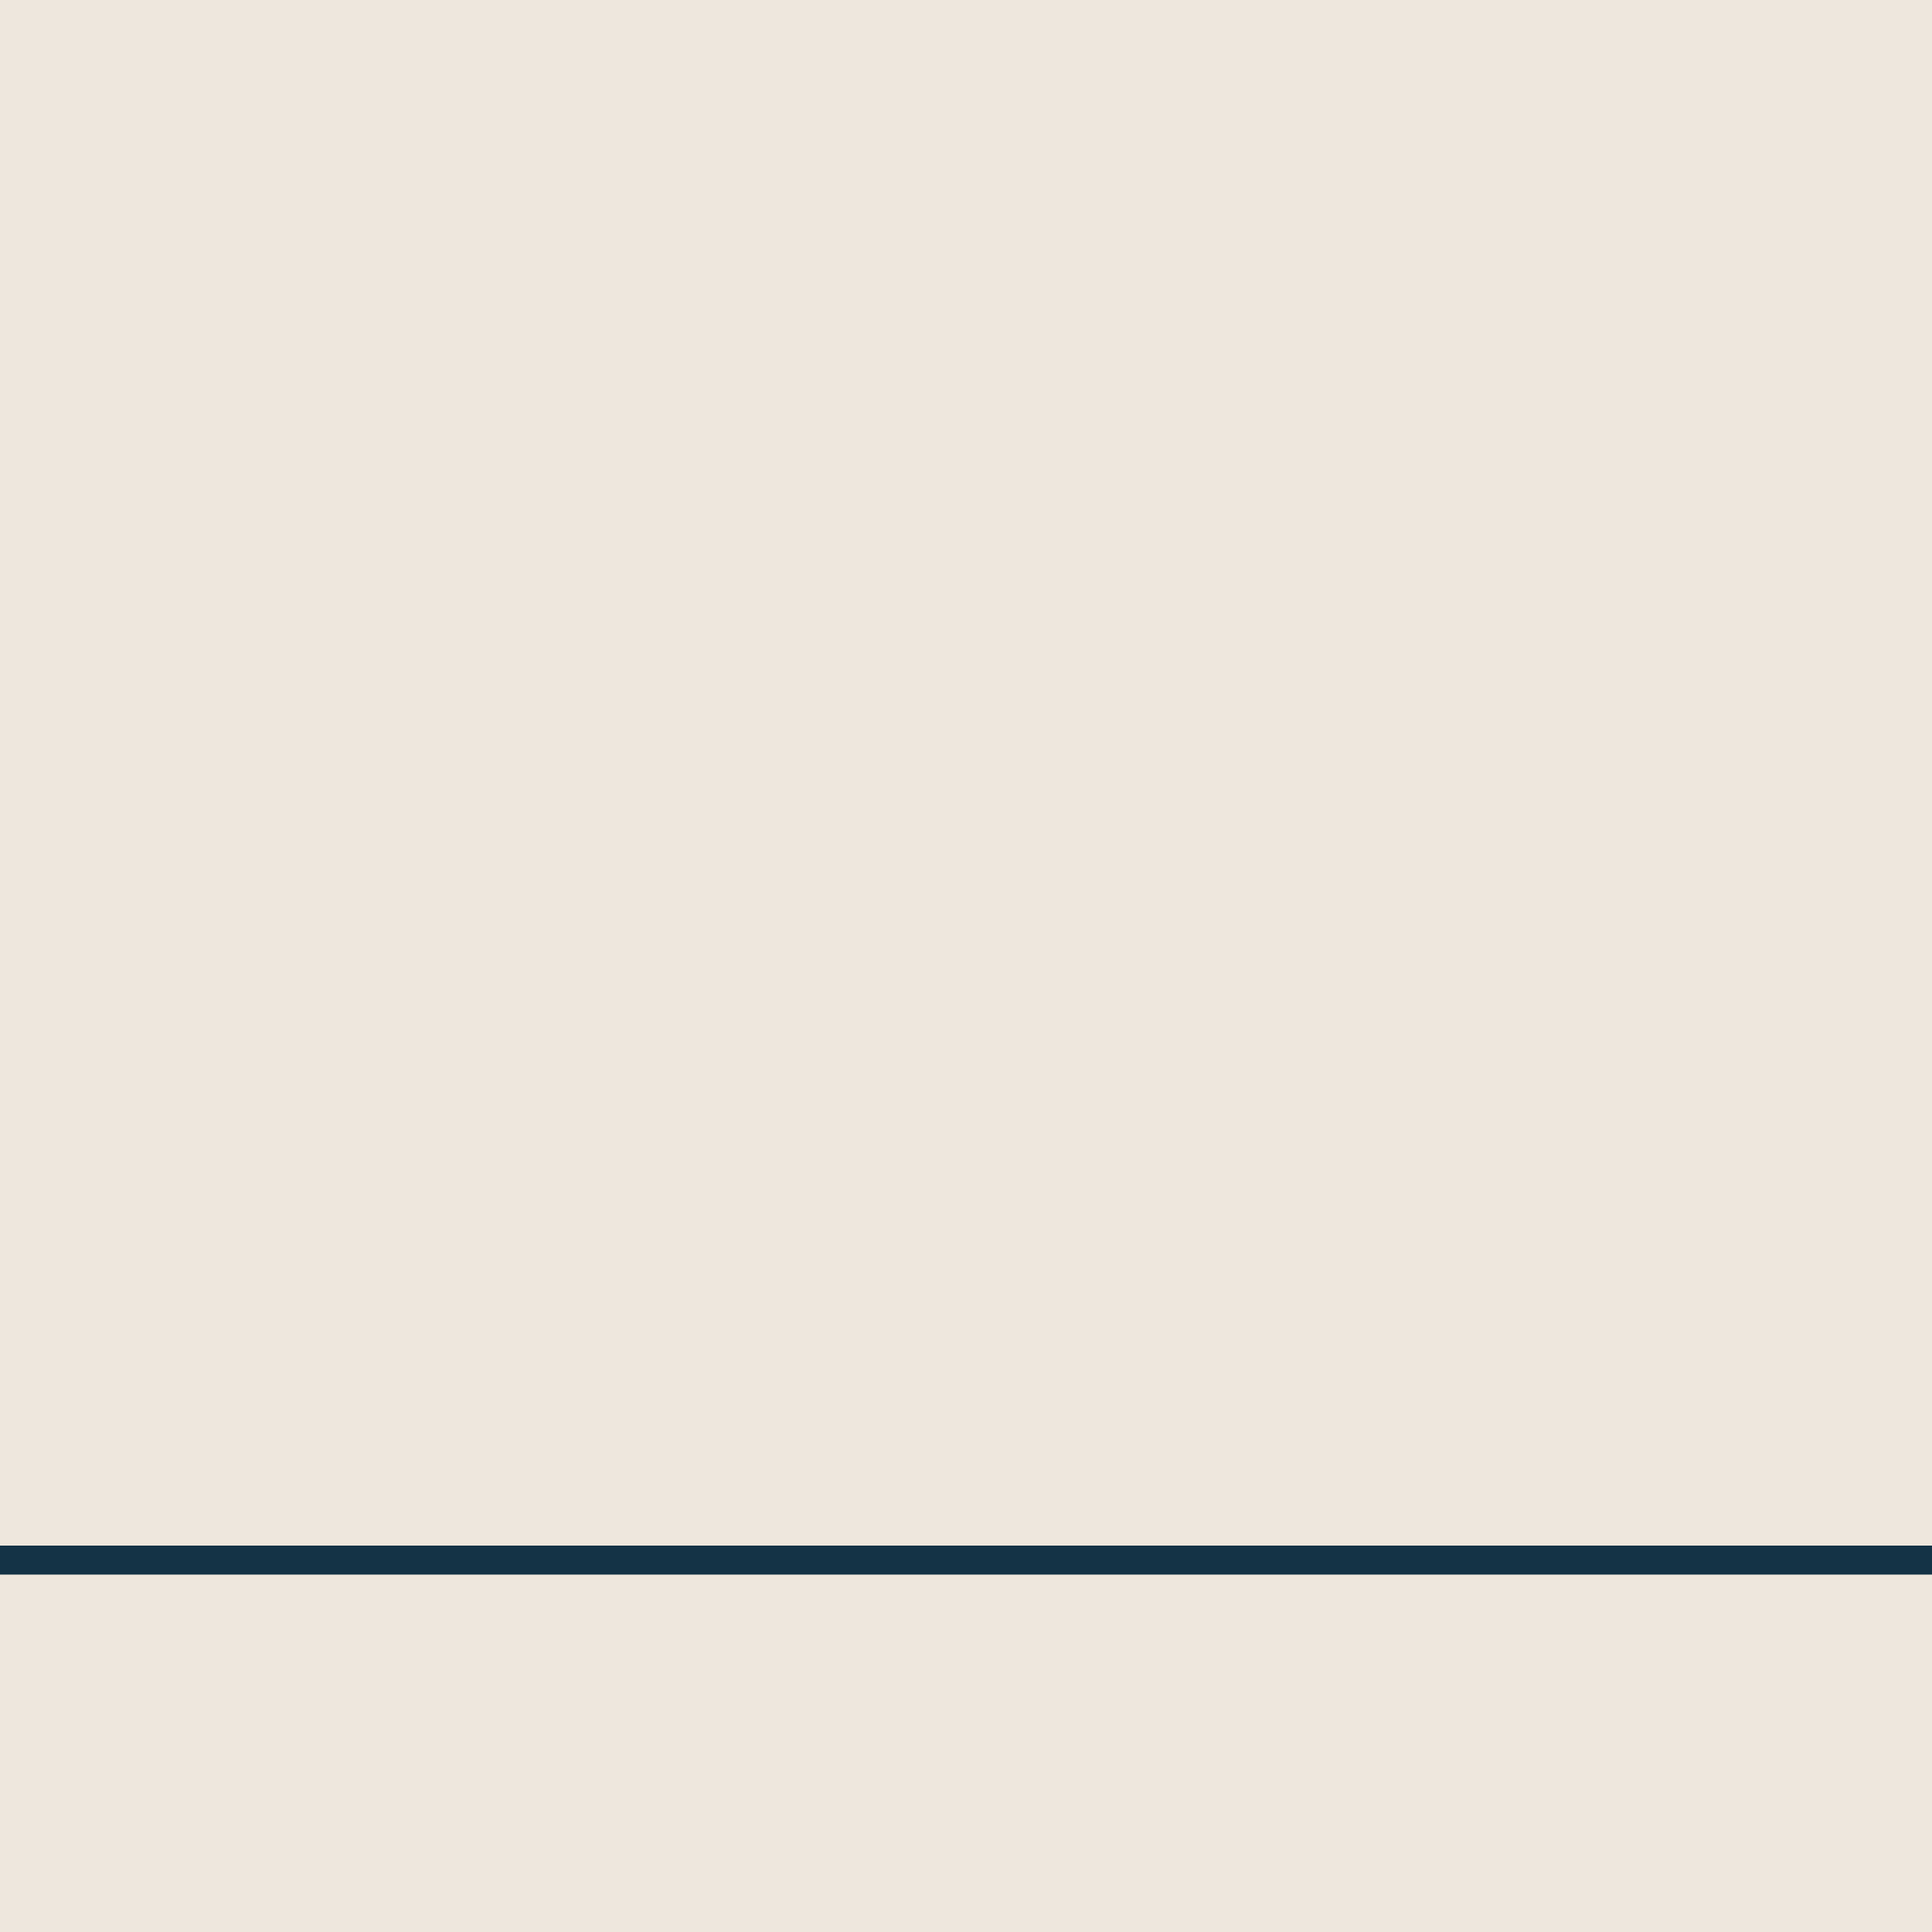
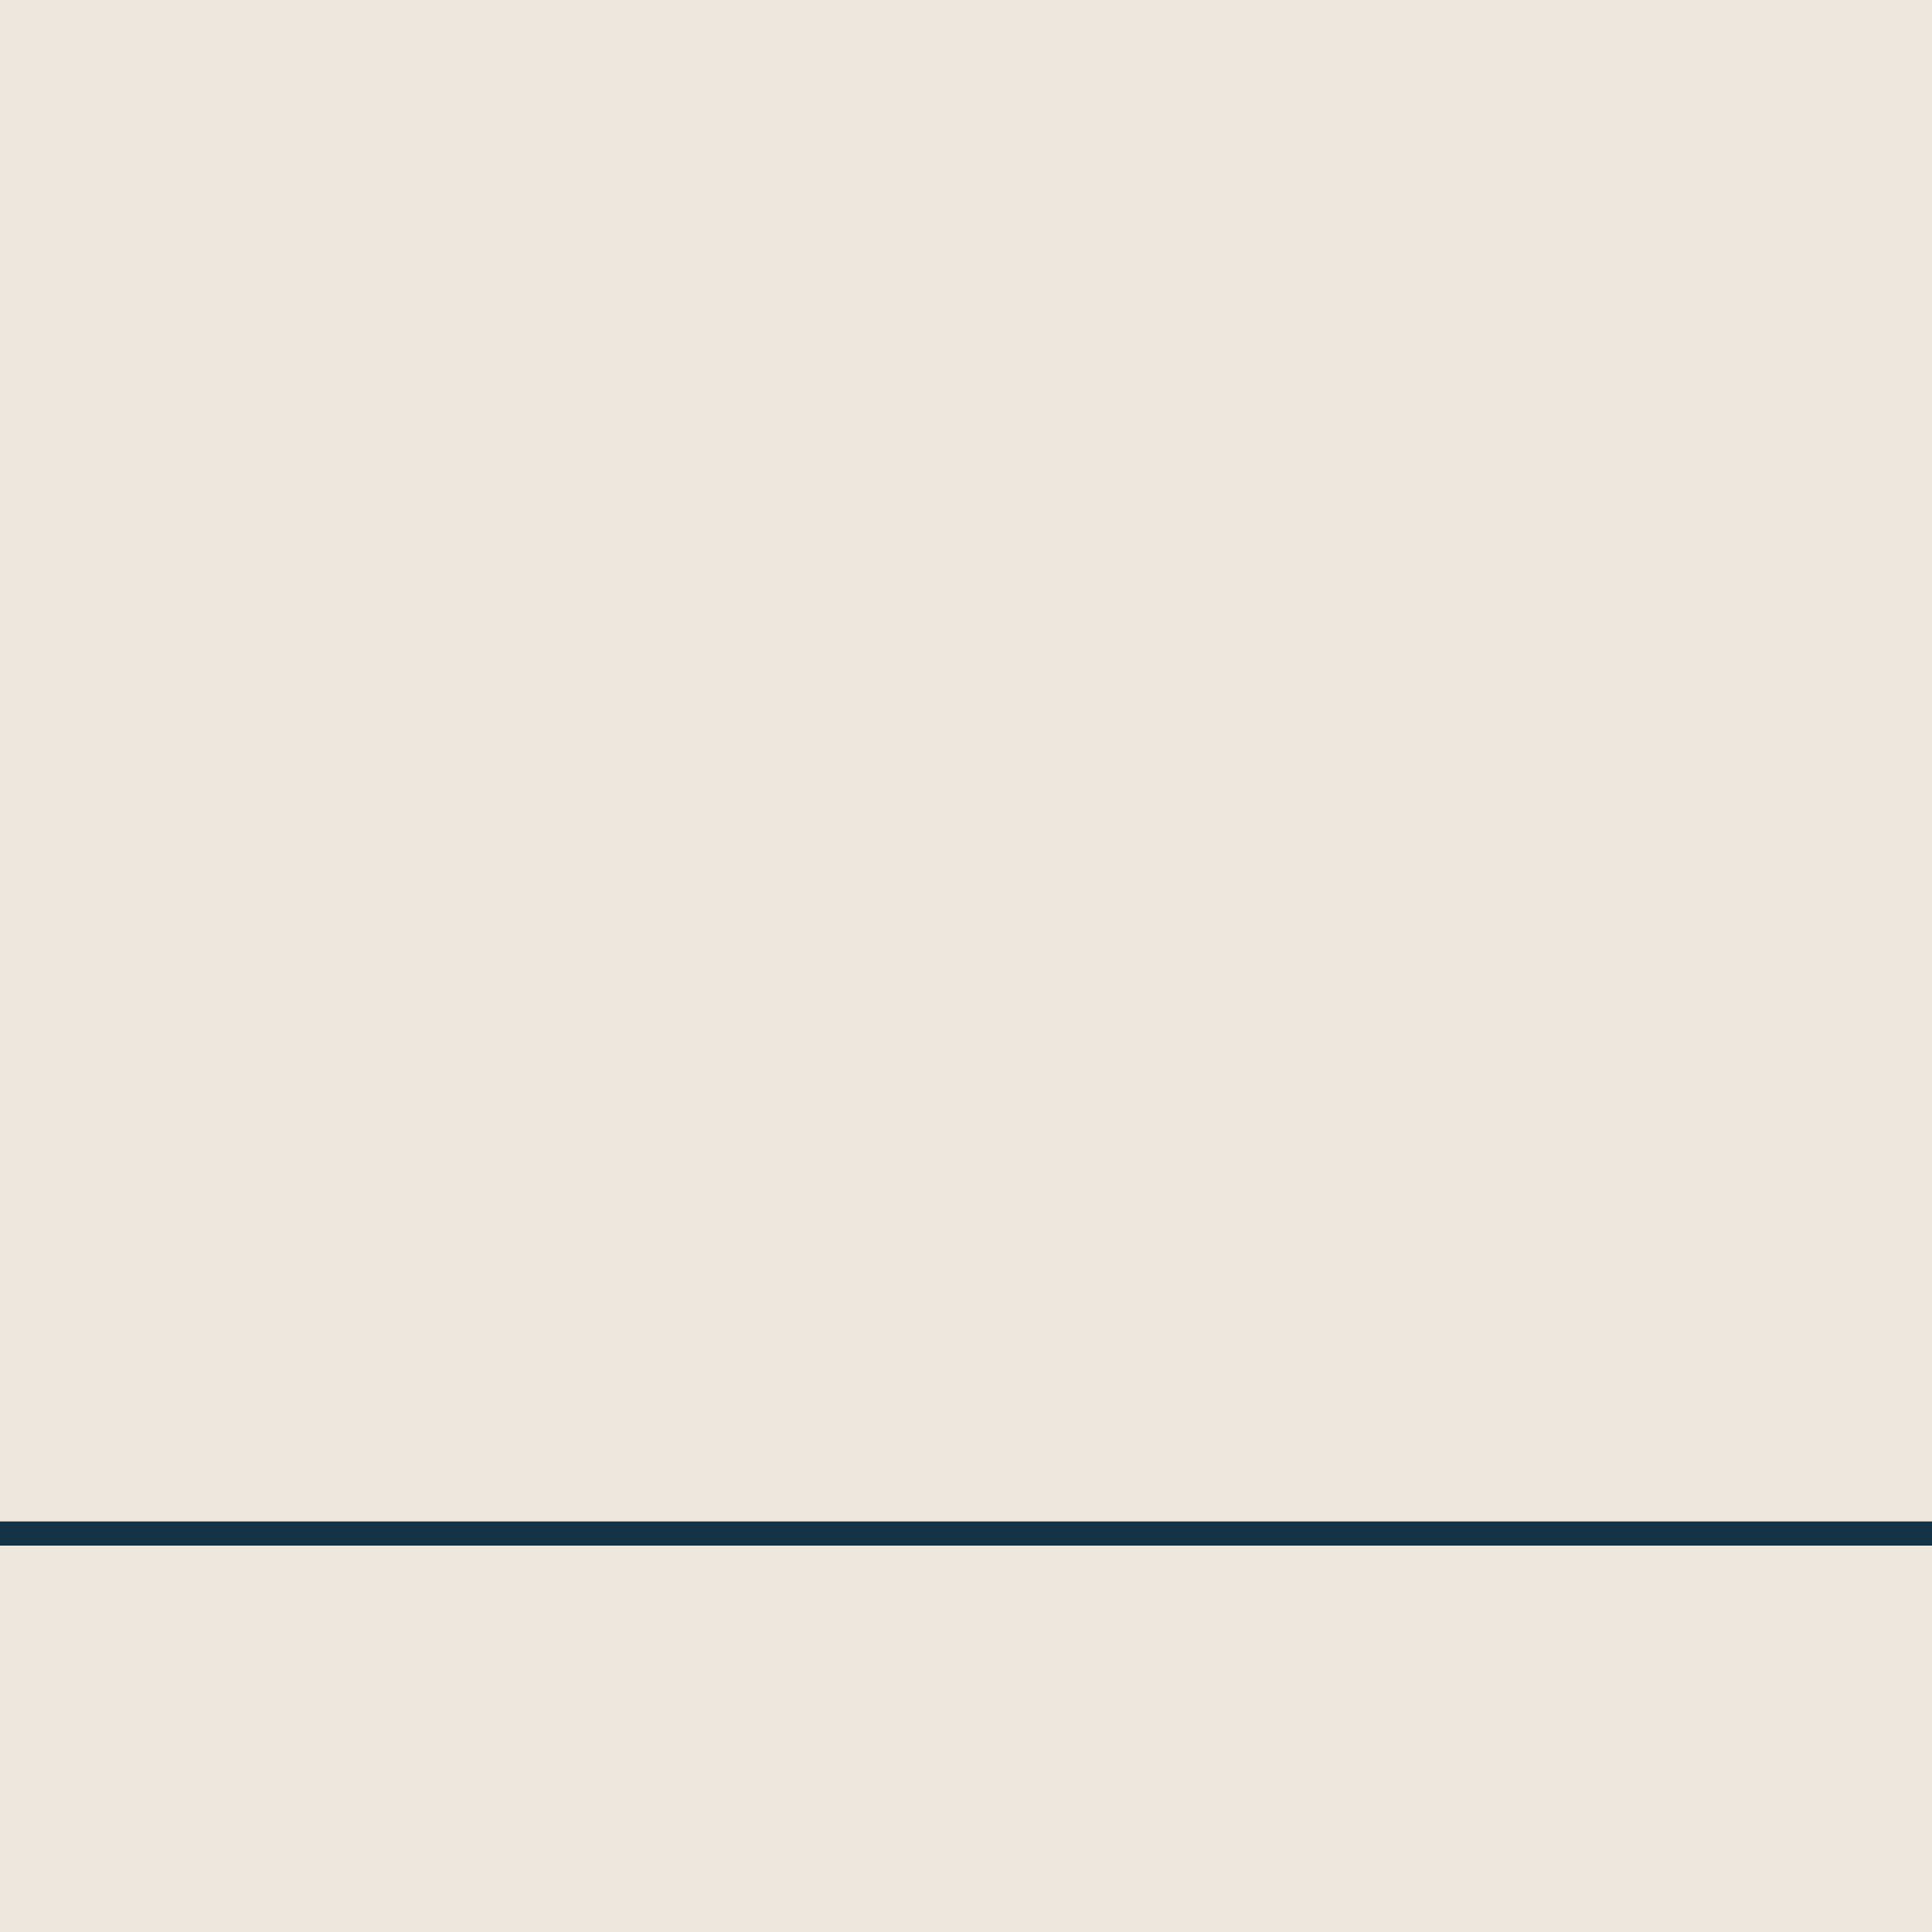
<svg xmlns="http://www.w3.org/2000/svg" width="80" height="80" viewBox="0 0 80 80" fill="none">
-   <g clip-path="url(#clip0_3758_9189)">
-     <rect x="-156" y="-292" width="393" height="372" fill="#EEE7DD" />
-     <rect x="-156" y="-292" width="393" height="372" fill="#EEE7DD" />
-     <line x1="224" y1="64.6" x2="-143" y2="64.6" stroke="#143346" stroke-width="1.2" />
+   <g clip-path="url(#clip0_3863_10521)">
+     <rect width="80" height="80" transform="translate(80 80) rotate(-180)" fill="#EEE7DD" />
+     <path d="M126.5 63L-18 63C-19.626 63 -22.52 62.17 -25.004 60.22C-27.466 58.286 -29.5 55.273 -29.5 50.902C-29.5 50.626 -29.724 50.402 -30 50.402C-30.276 50.402 -30.5 50.626 -30.5 50.902C-30.5 55.63 -28.283 58.916 -25.621 61.007C-22.98 63.08 -19.873 64 -18 64L126.5 64C126.776 64 127 63.776 127 63.5C127 63.224 126.776 63 126.5 63Z" fill="#143346" />
  </g>
  <defs>
-     <clipPath id="clip0_3758_9189">
-       <rect width="80" height="80" fill="white" />
+     <clipPath id="clip0_3863_10521">
+       <rect width="80" height="80" fill="white" transform="translate(80 80) rotate(-180)" />
    </clipPath>
  </defs>
</svg>
